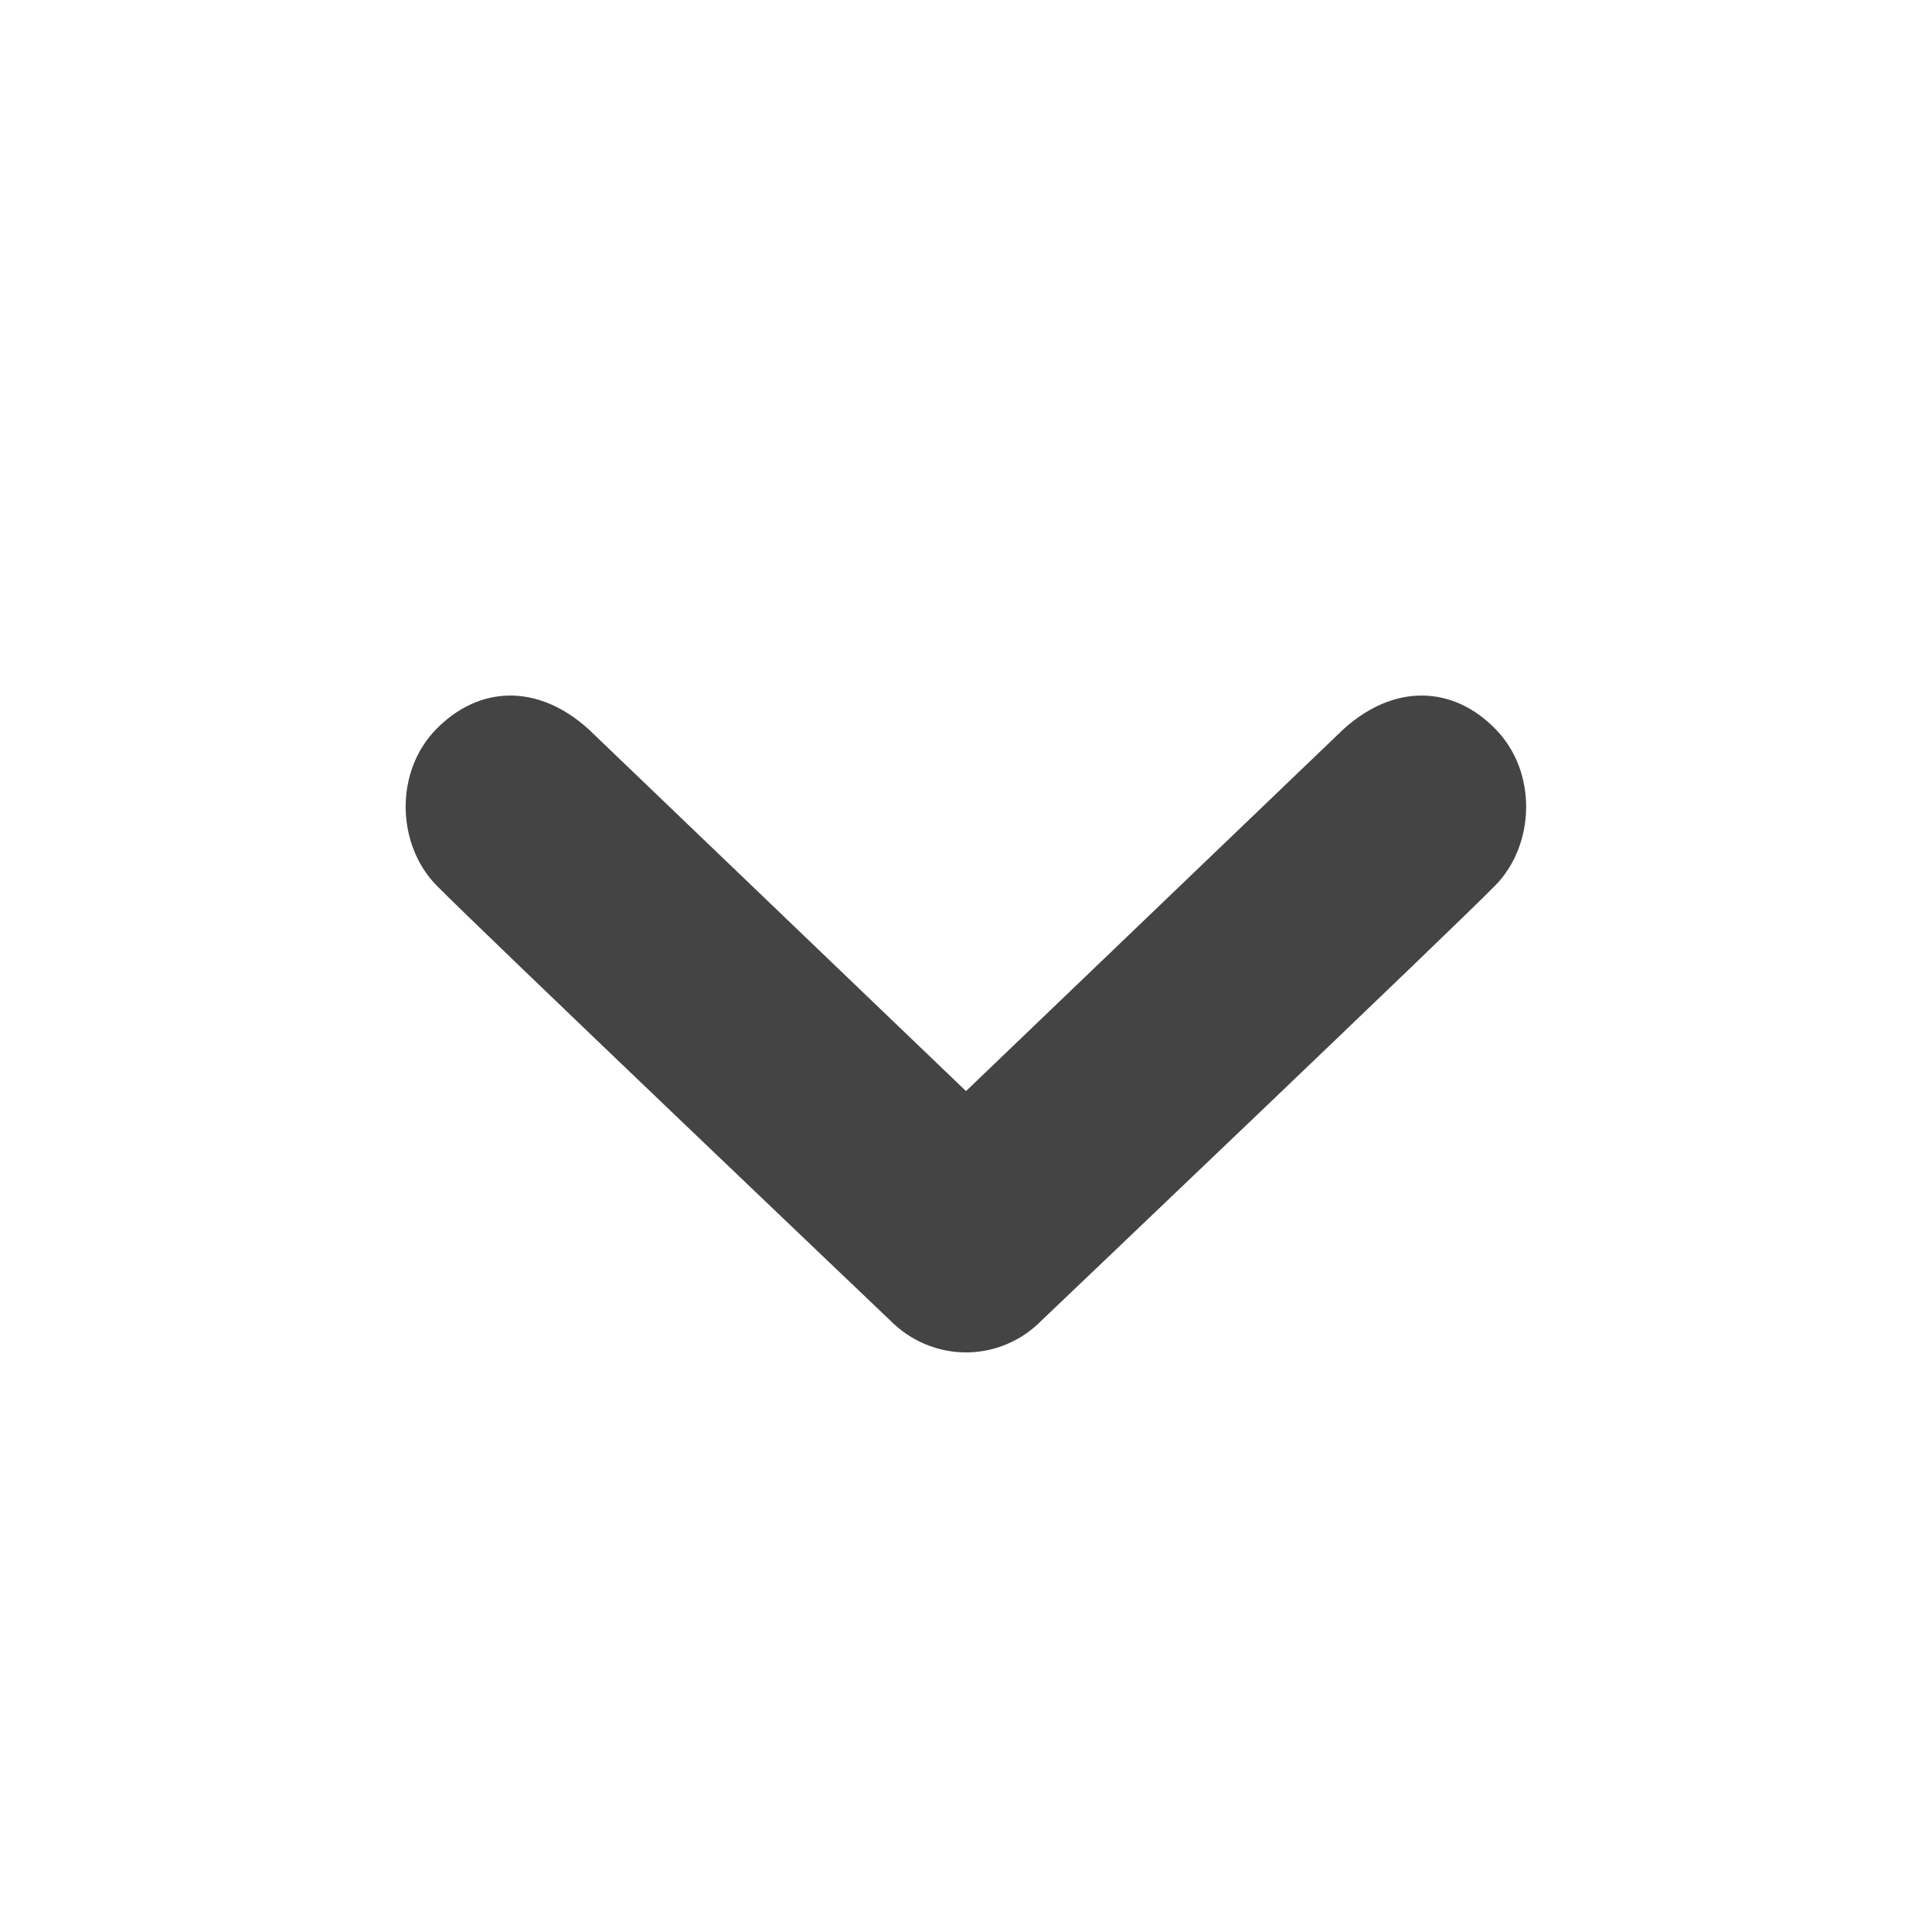
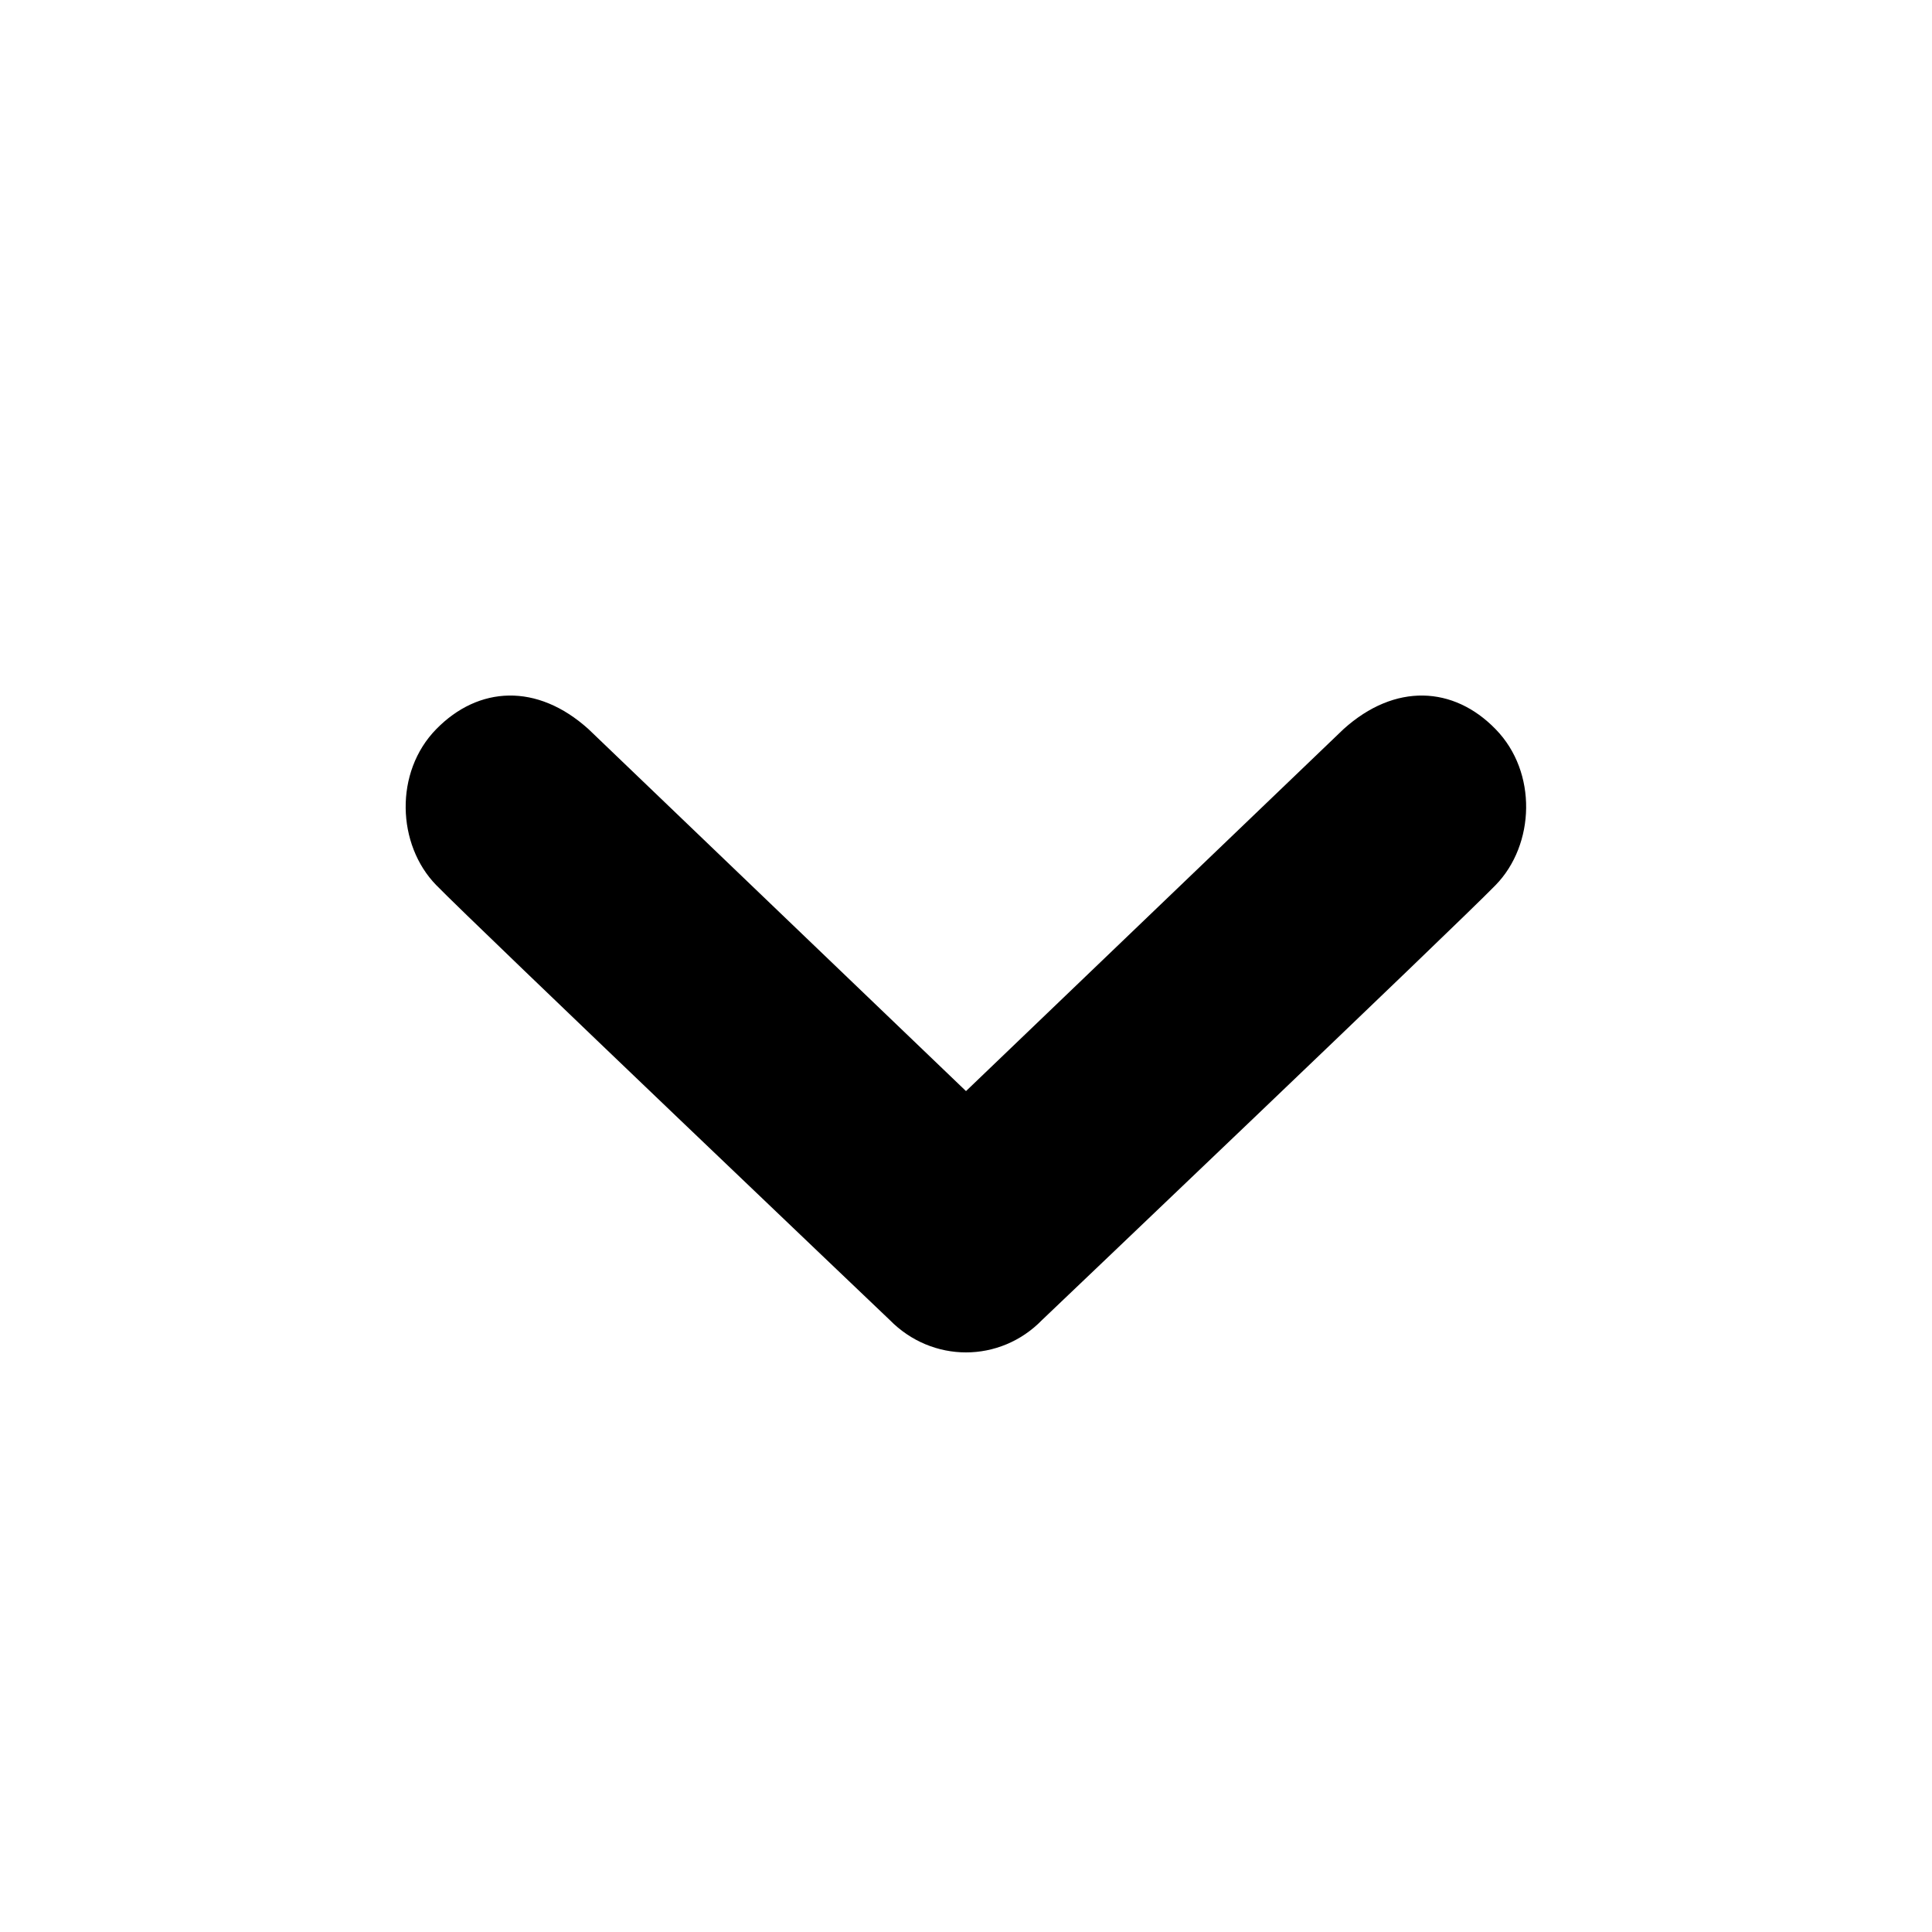
<svg xmlns="http://www.w3.org/2000/svg" version="1.1" width="20" height="20" viewBox="0 0 20 20">
-   <path fill="#444444" d="M4.516 7.548c0.436-0.446 1.043-0.481 1.576 0l3.908 3.747 3.908-3.747c0.533-0.481 1.141-0.446 1.574 0 0.436 0.445 0.408 1.197 0 1.615-0.406 0.418-4.695 4.502-4.695 4.502-0.217 0.223-0.502 0.335-0.787 0.335s-0.57-0.112-0.789-0.335c0 0-4.287-4.084-4.695-4.502s-0.436-1.17 0-1.615z" />
+   <path fill="" d="M4.516 7.548c0.436-0.446 1.043-0.481 1.576 0l3.908 3.747 3.908-3.747c0.533-0.481 1.141-0.446 1.574 0 0.436 0.445 0.408 1.197 0 1.615-0.406 0.418-4.695 4.502-4.695 4.502-0.217 0.223-0.502 0.335-0.787 0.335s-0.57-0.112-0.789-0.335c0 0-4.287-4.084-4.695-4.502s-0.436-1.17 0-1.615z" />
</svg>
